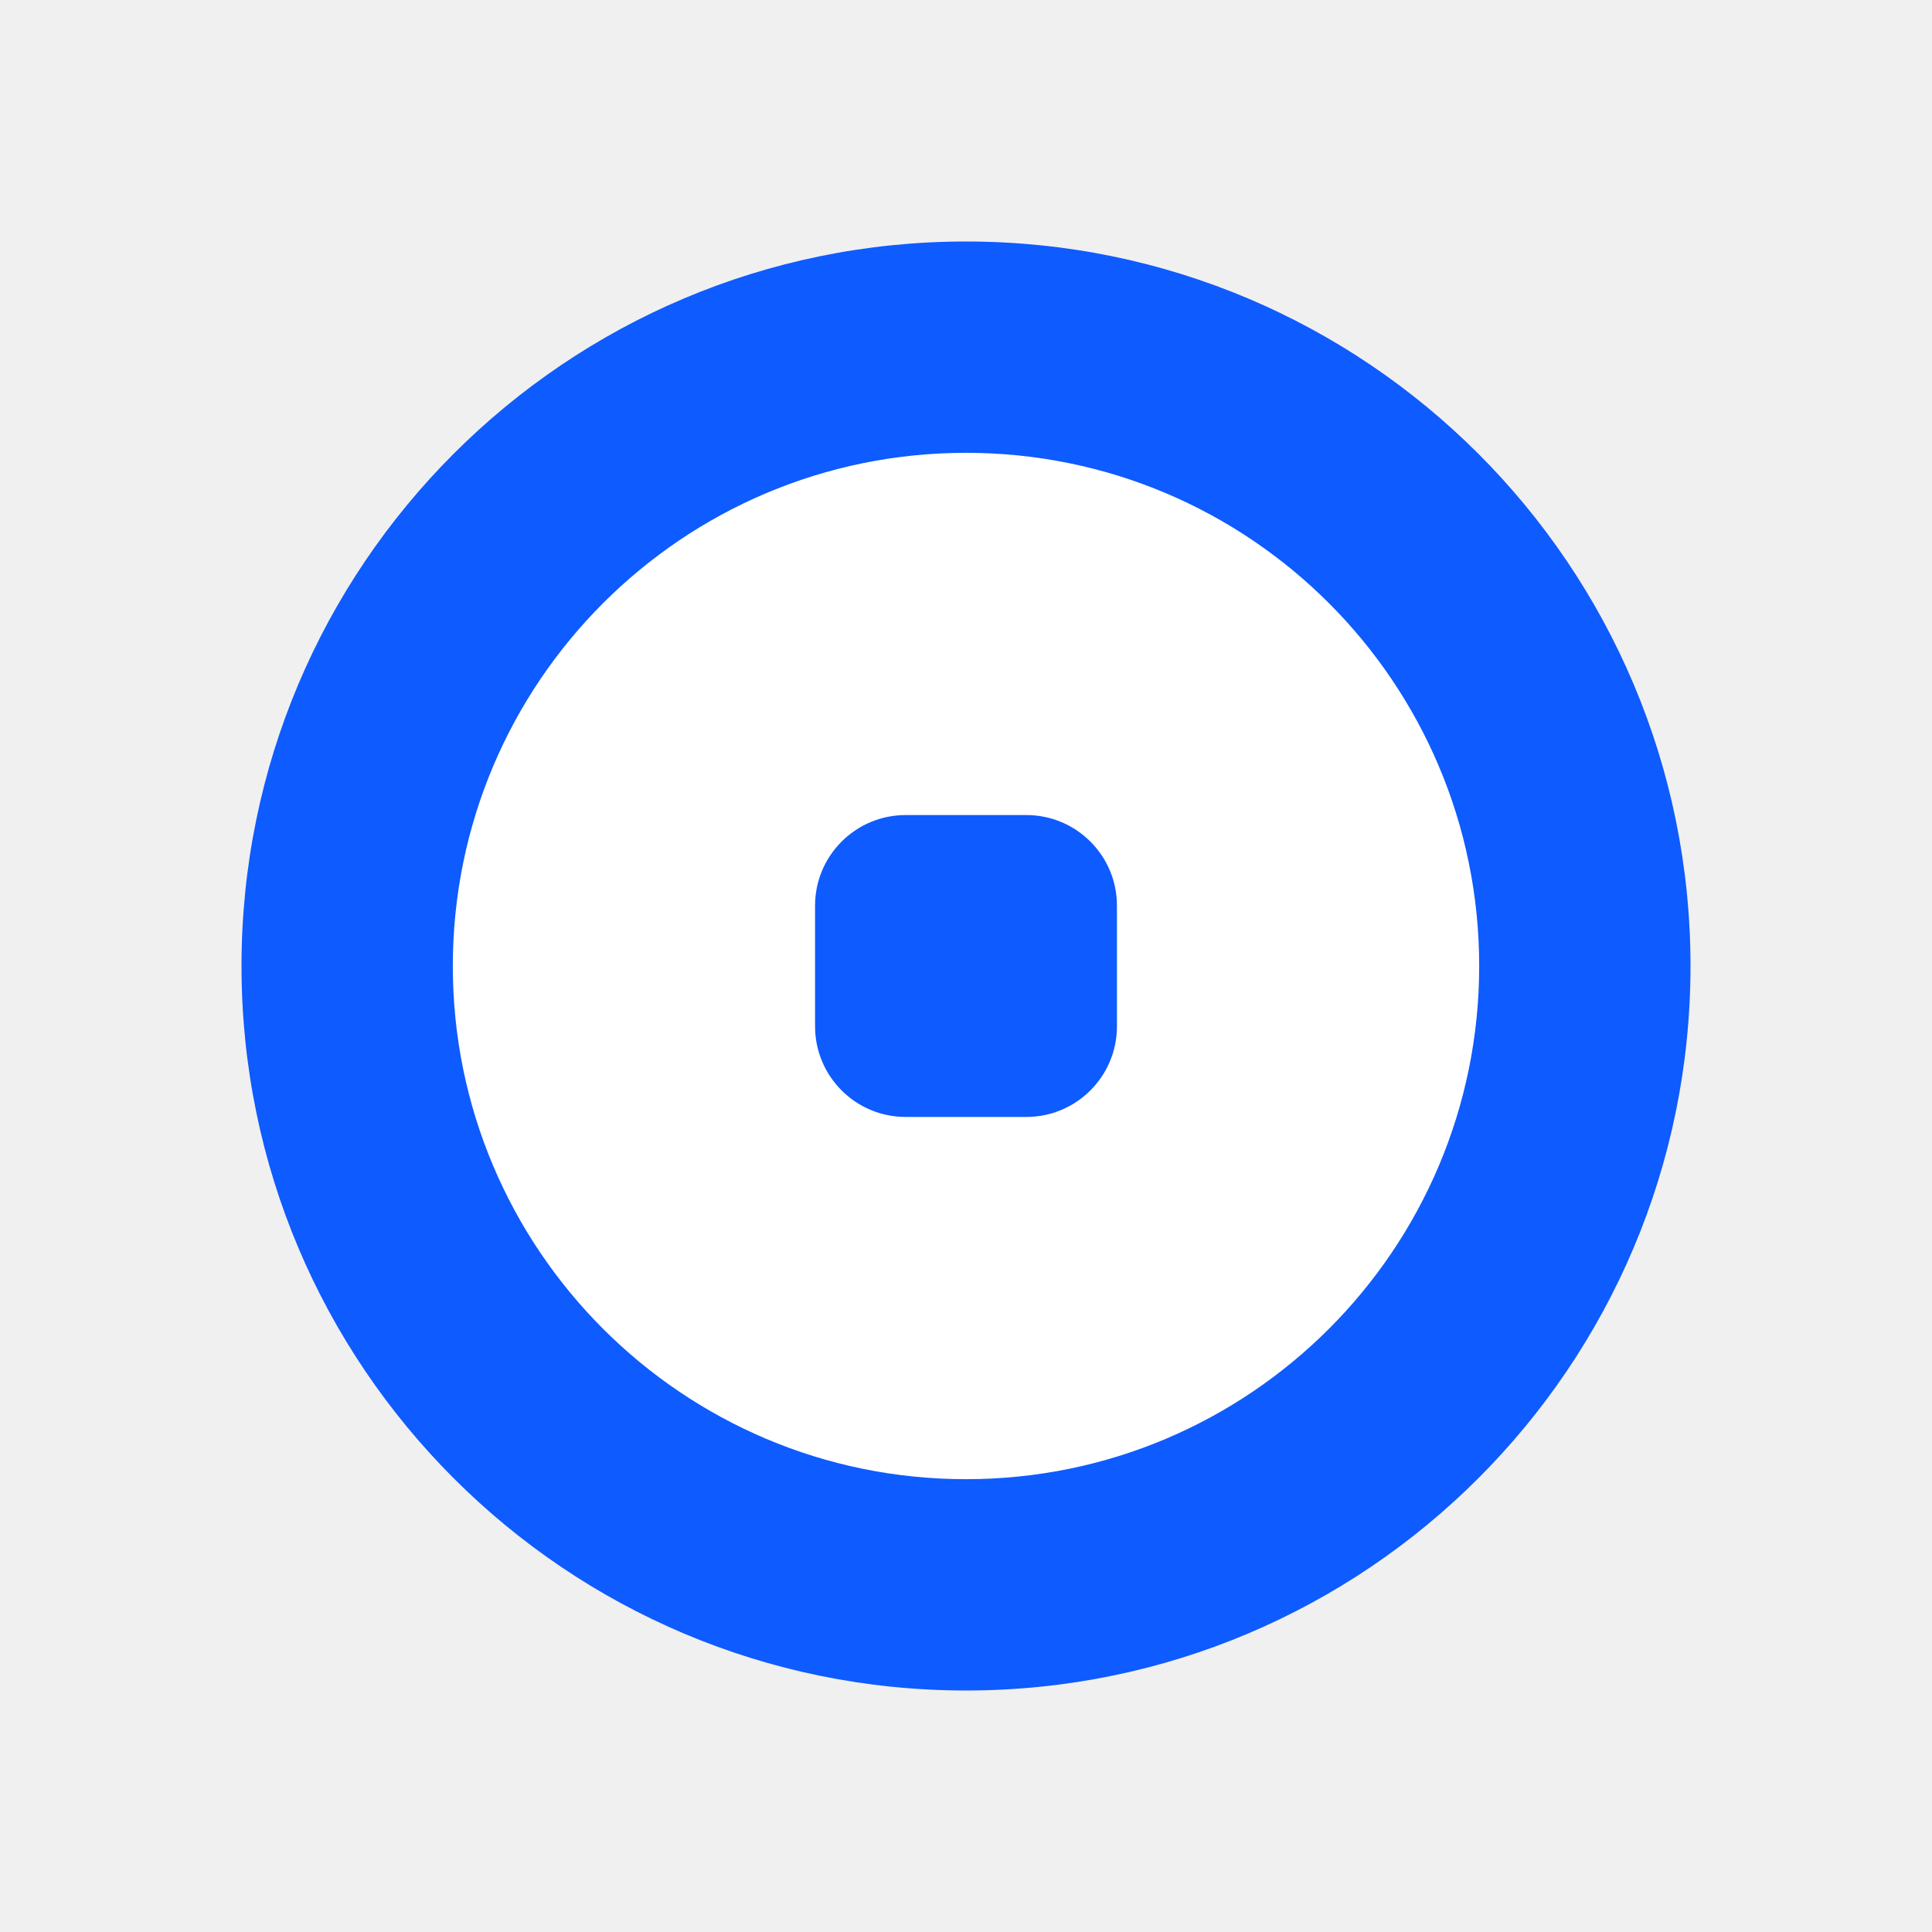
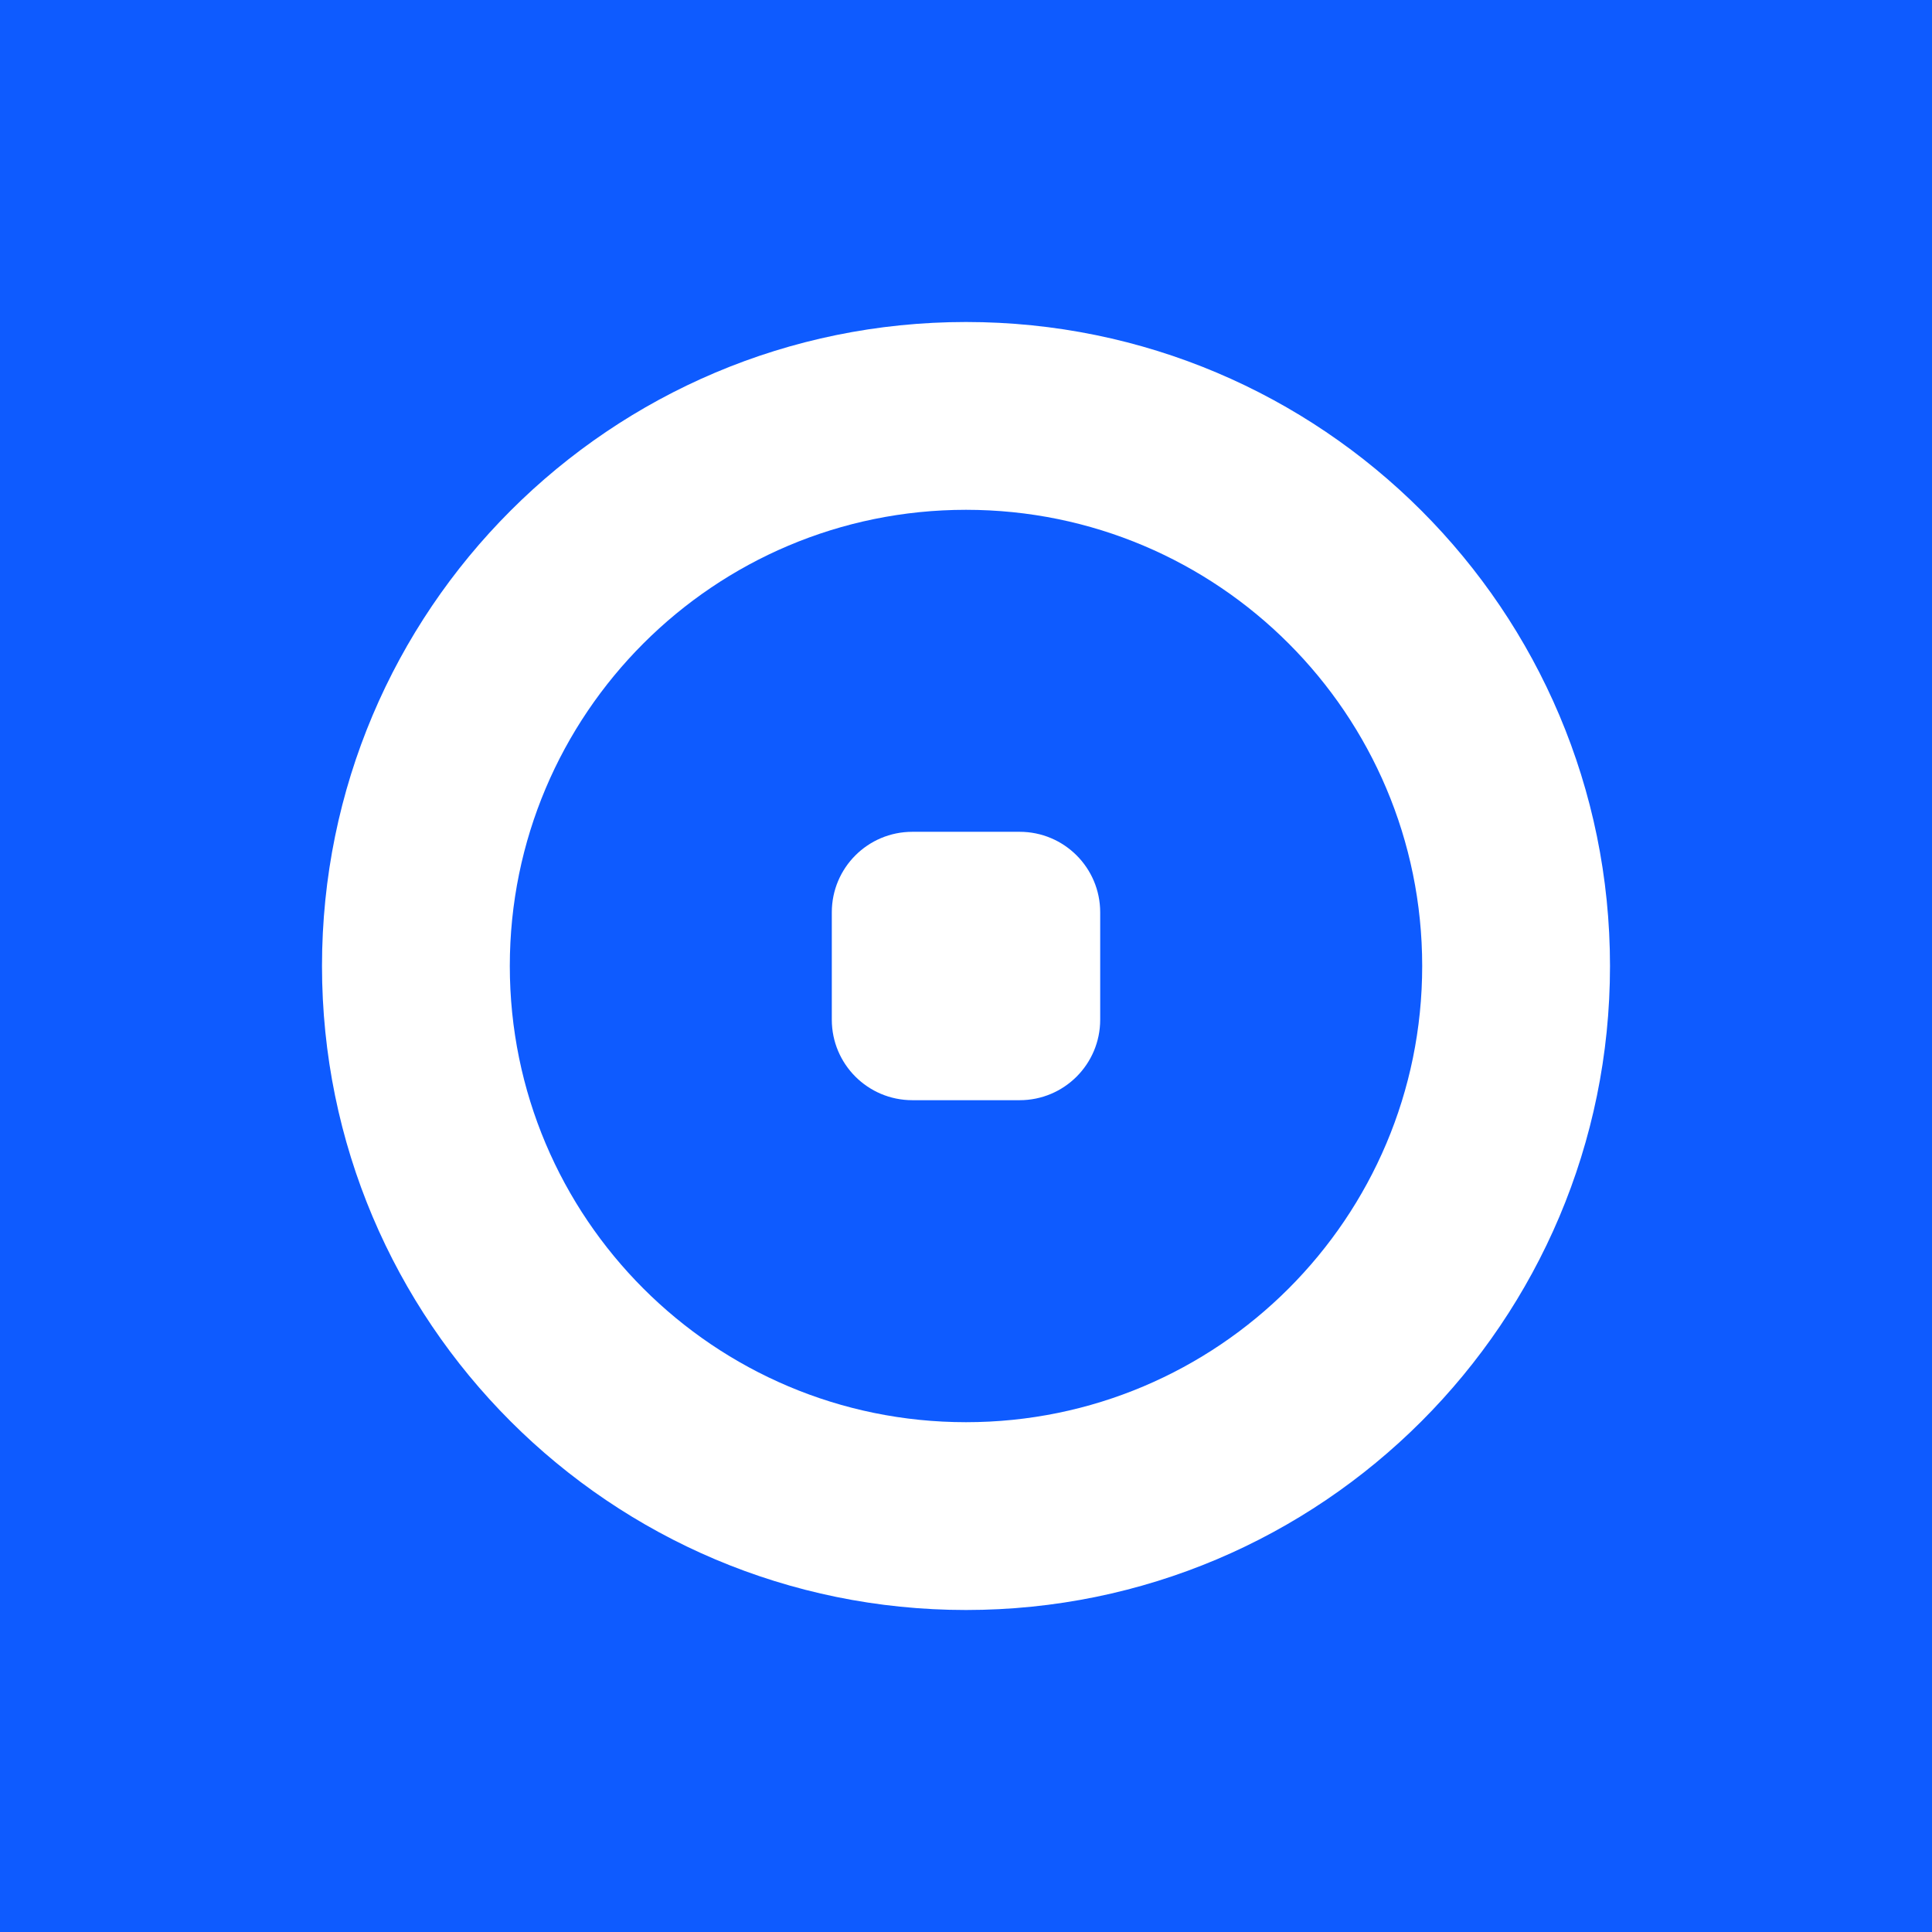
<svg xmlns="http://www.w3.org/2000/svg" width="24" height="24" fill="none" viewBox="0 0 24 24" class="web3icons">
-   <path fill="#0E5BFF" d="M3 12a9 9 0 1 1 18 0 9 9 0 0 1-18 0" />
-   <path fill="#fff" fill-rule="evenodd" d="M12 18.375a6.375 6.375 0 1 0 0-12.75 6.375 6.375 0 0 0 0 12.75m-.75-8.25c-.621 0-1.125.504-1.125 1.125v1.5c0 .621.504 1.125 1.125 1.125h1.5c.621 0 1.125-.504 1.125-1.125v-1.5c0-.621-.504-1.125-1.125-1.125z" clip-rule="evenodd" />
+   <g clip-path="url(#coinbase__a)">
+     <path fill="#0E5BFF" d="M24 0H0v24h24z" />
+     <path fill="#fff" d="M4 12a8 8 0 1 1 16 0 8 8 0 0 1-16 0" />
+     <path fill="#0E5BFF" fill-rule="evenodd" d="M12 17.667a5.667 5.667 0 1 0 0-11.334 5.667 5.667 0 0 0 0 11.334m-.667-7.334a1 1 0 0 0-1 1v1.334a1 1 0 0 0 1 1h1.334a1 1 0 0 0 1-1v-1.334a1 1 0 0 0-1-1z" clip-rule="evenodd" />
+   </g>
+   <defs>
+     <clipPath id="coinbase__a">
+       <path fill="#fff" d="M0 0h24v24H0z" />
+     </clipPath>
+   </defs>
</svg>
